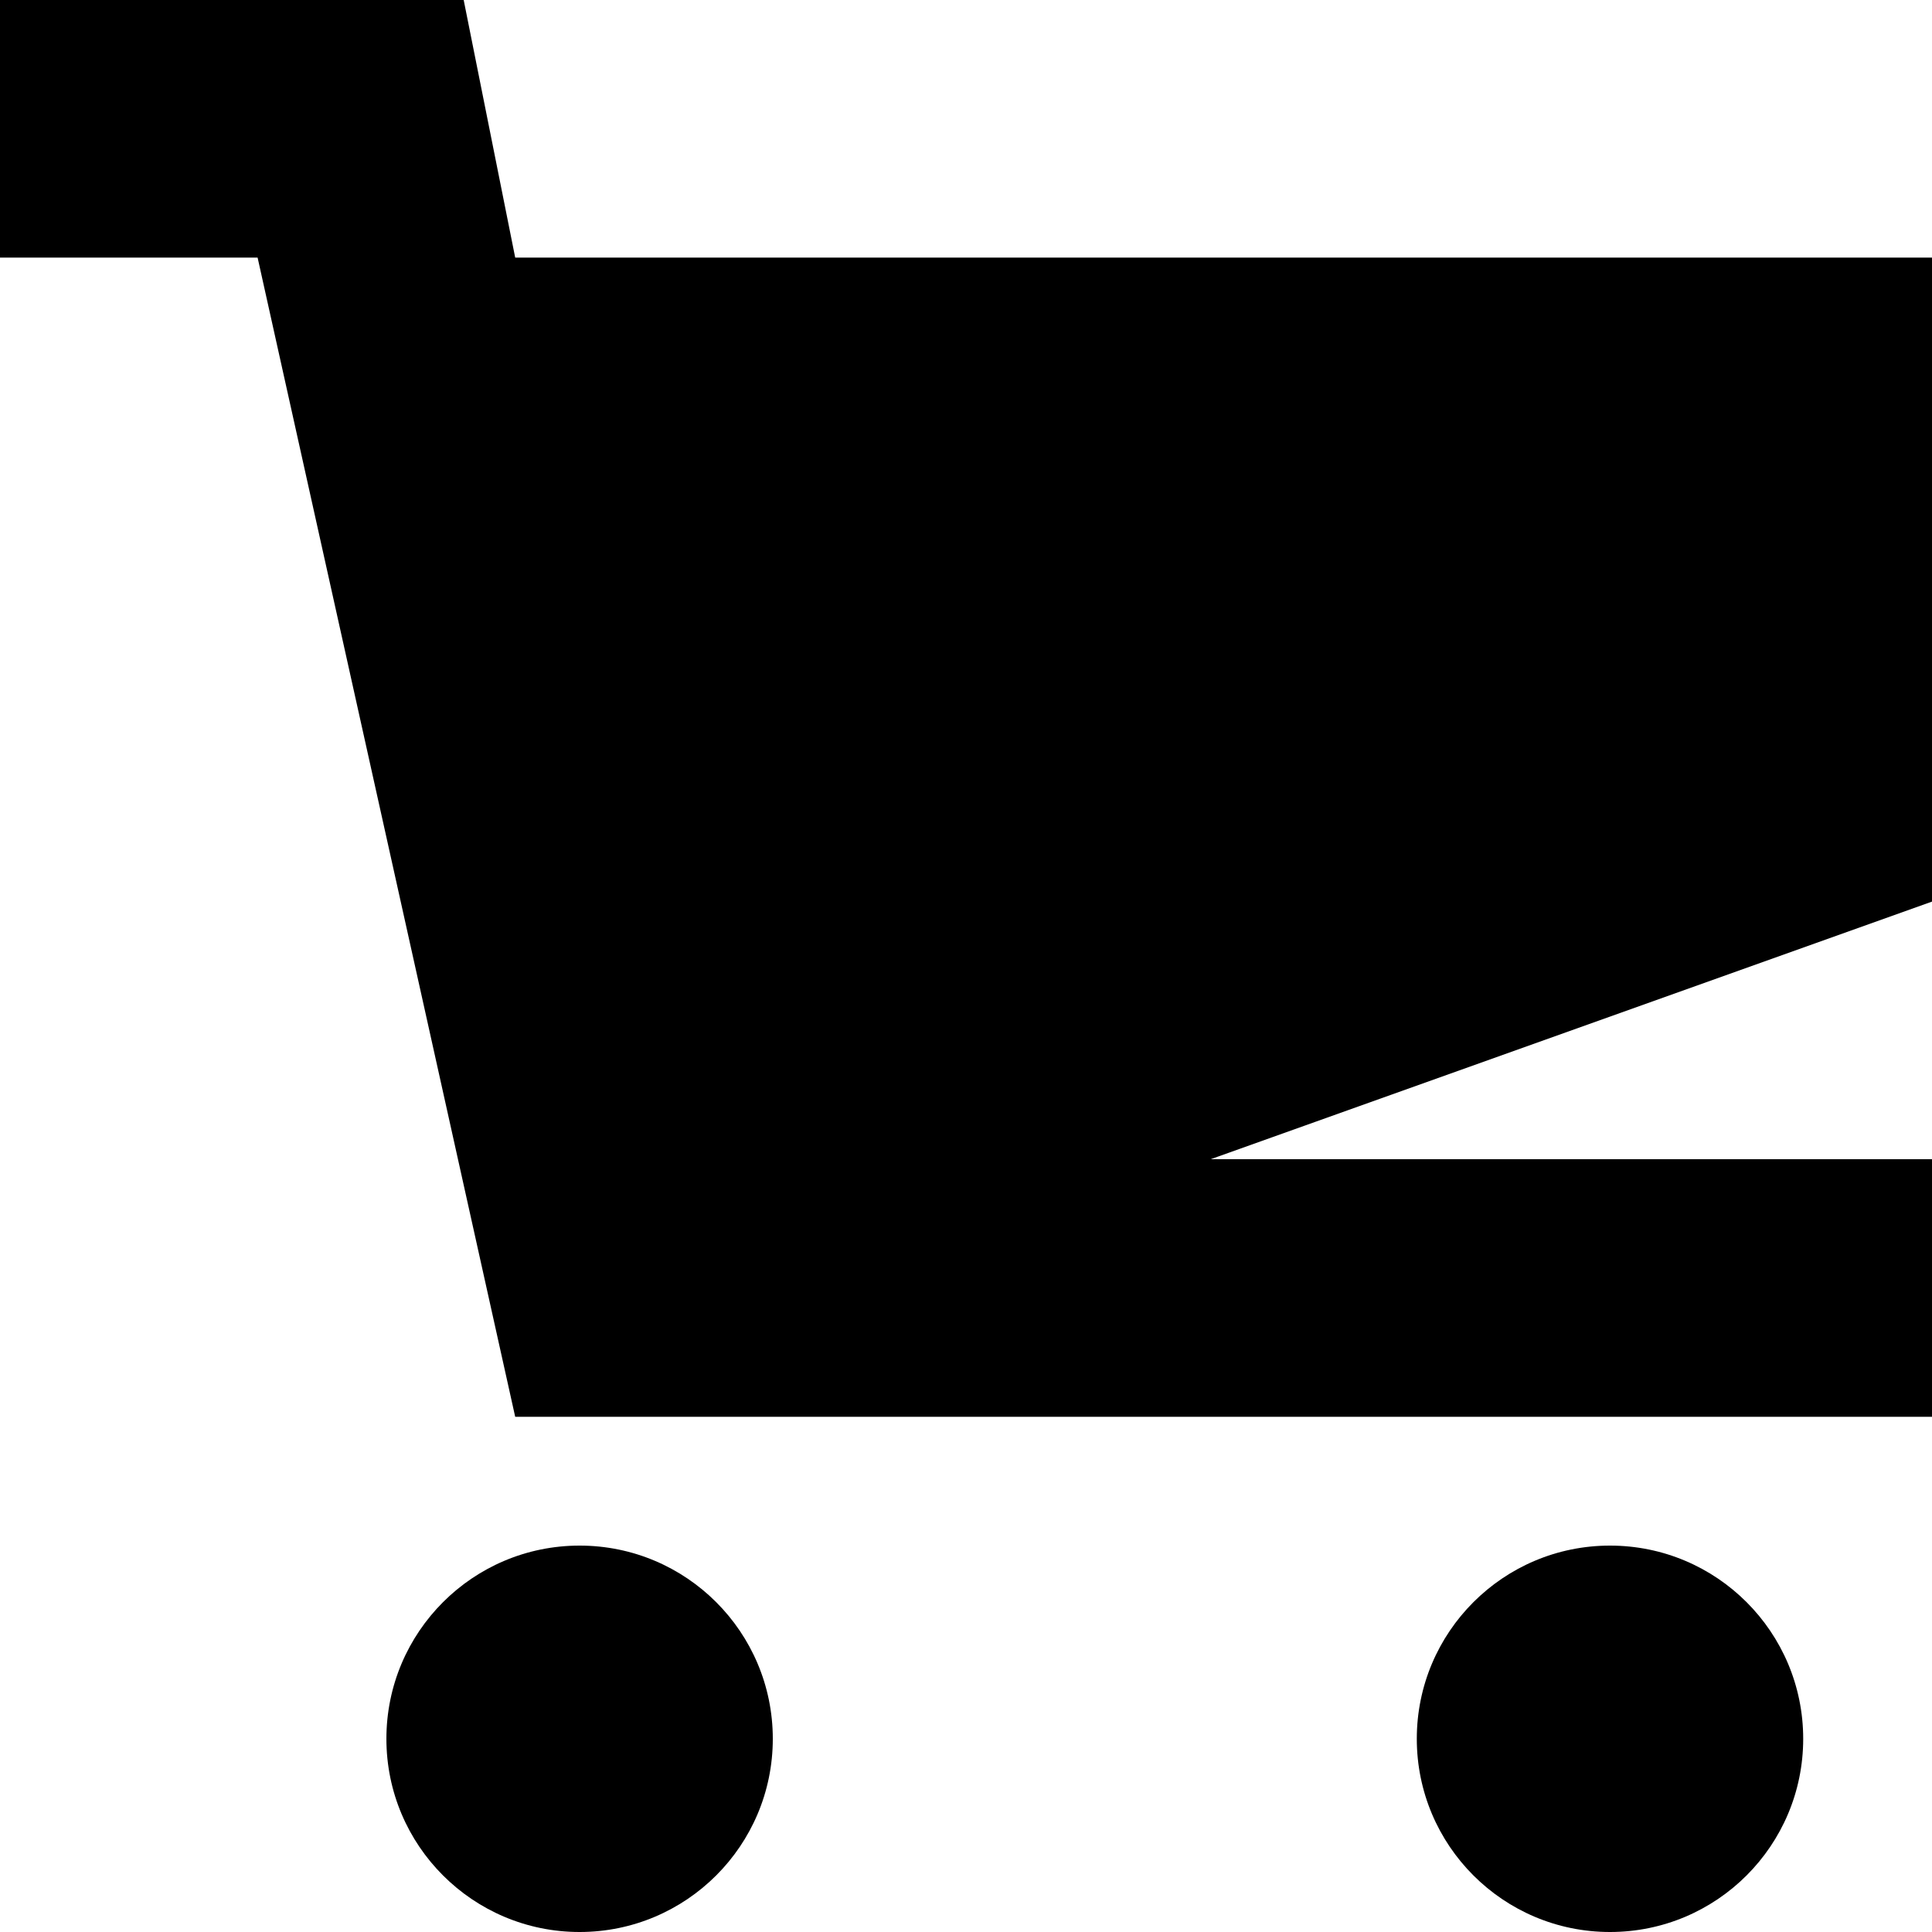
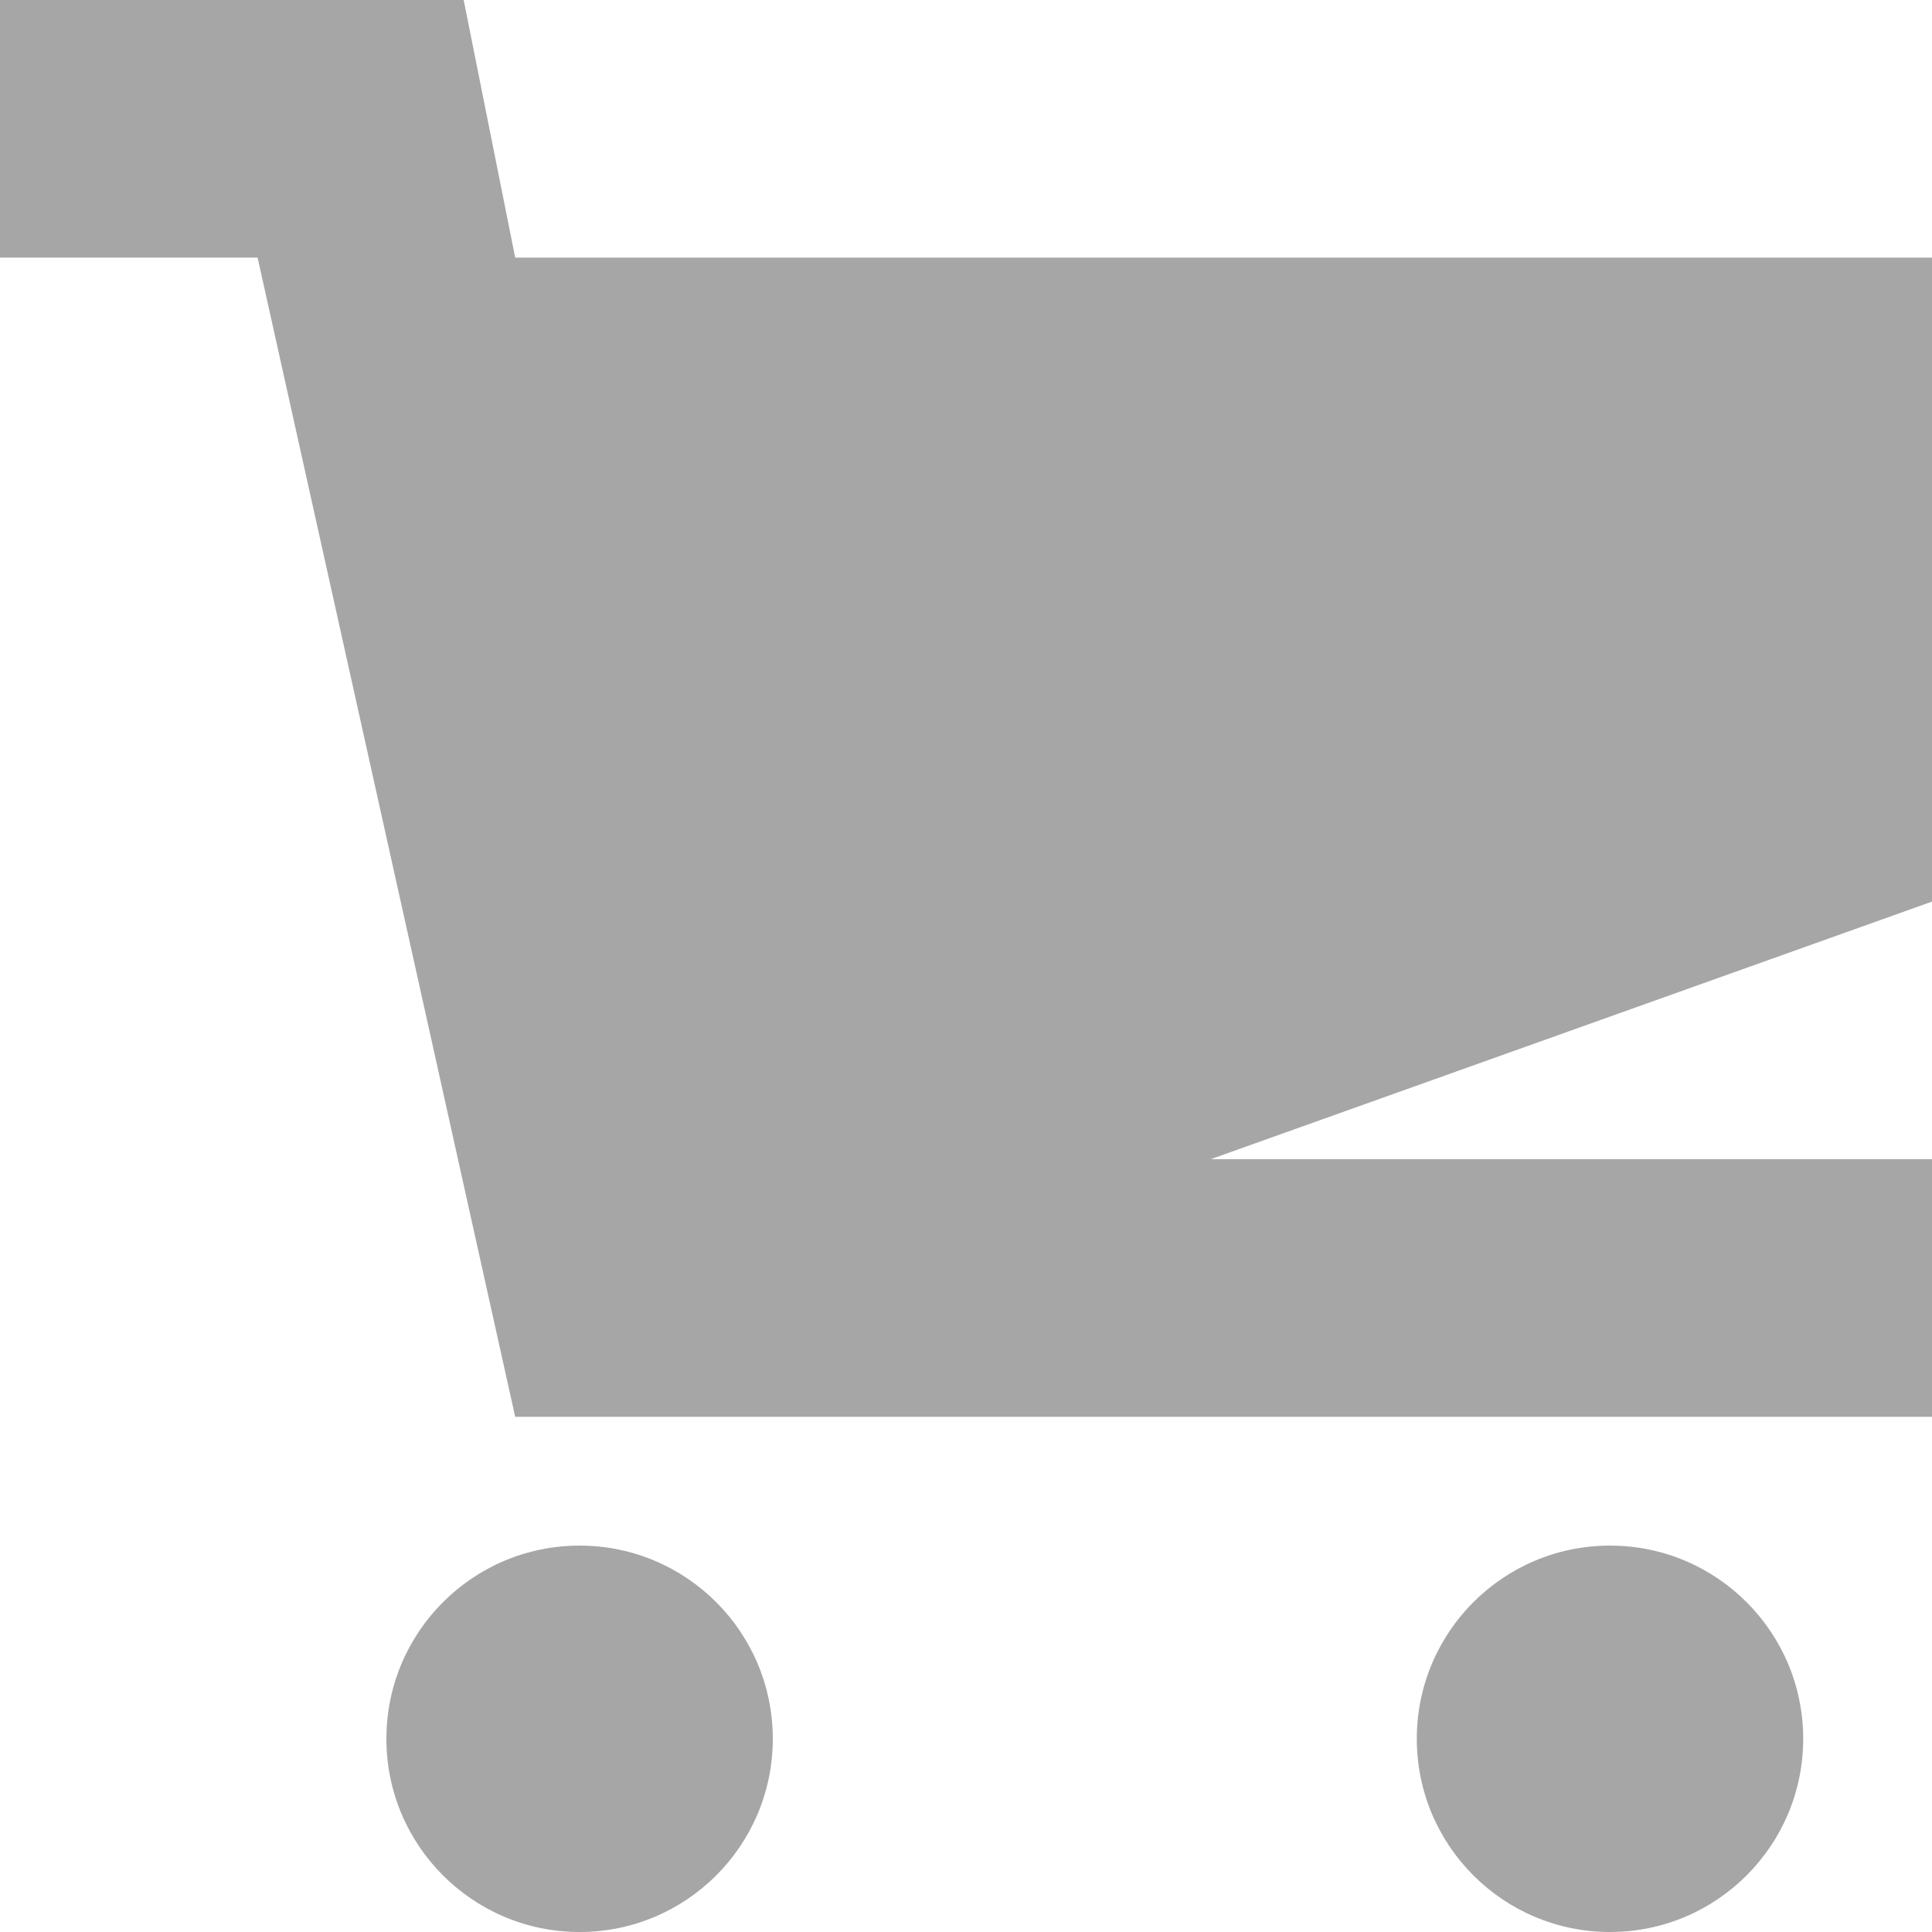
- <svg xmlns="http://www.w3.org/2000/svg" viewBox="0 0 15 15">
+ <svg xmlns="http://www.w3.org/2000/svg" viewBox="0 0 15 15" fill="#a6a6a6">
  <circle cx="4.5" cy="13.5" r="1.5" />
  <circle cx="12.5" cy="13.5" r="1.5" />
  <path d="M15 2H4l-.4-2H0v2h2l2 9h11V9H9.4L15 7z" />
</svg>
